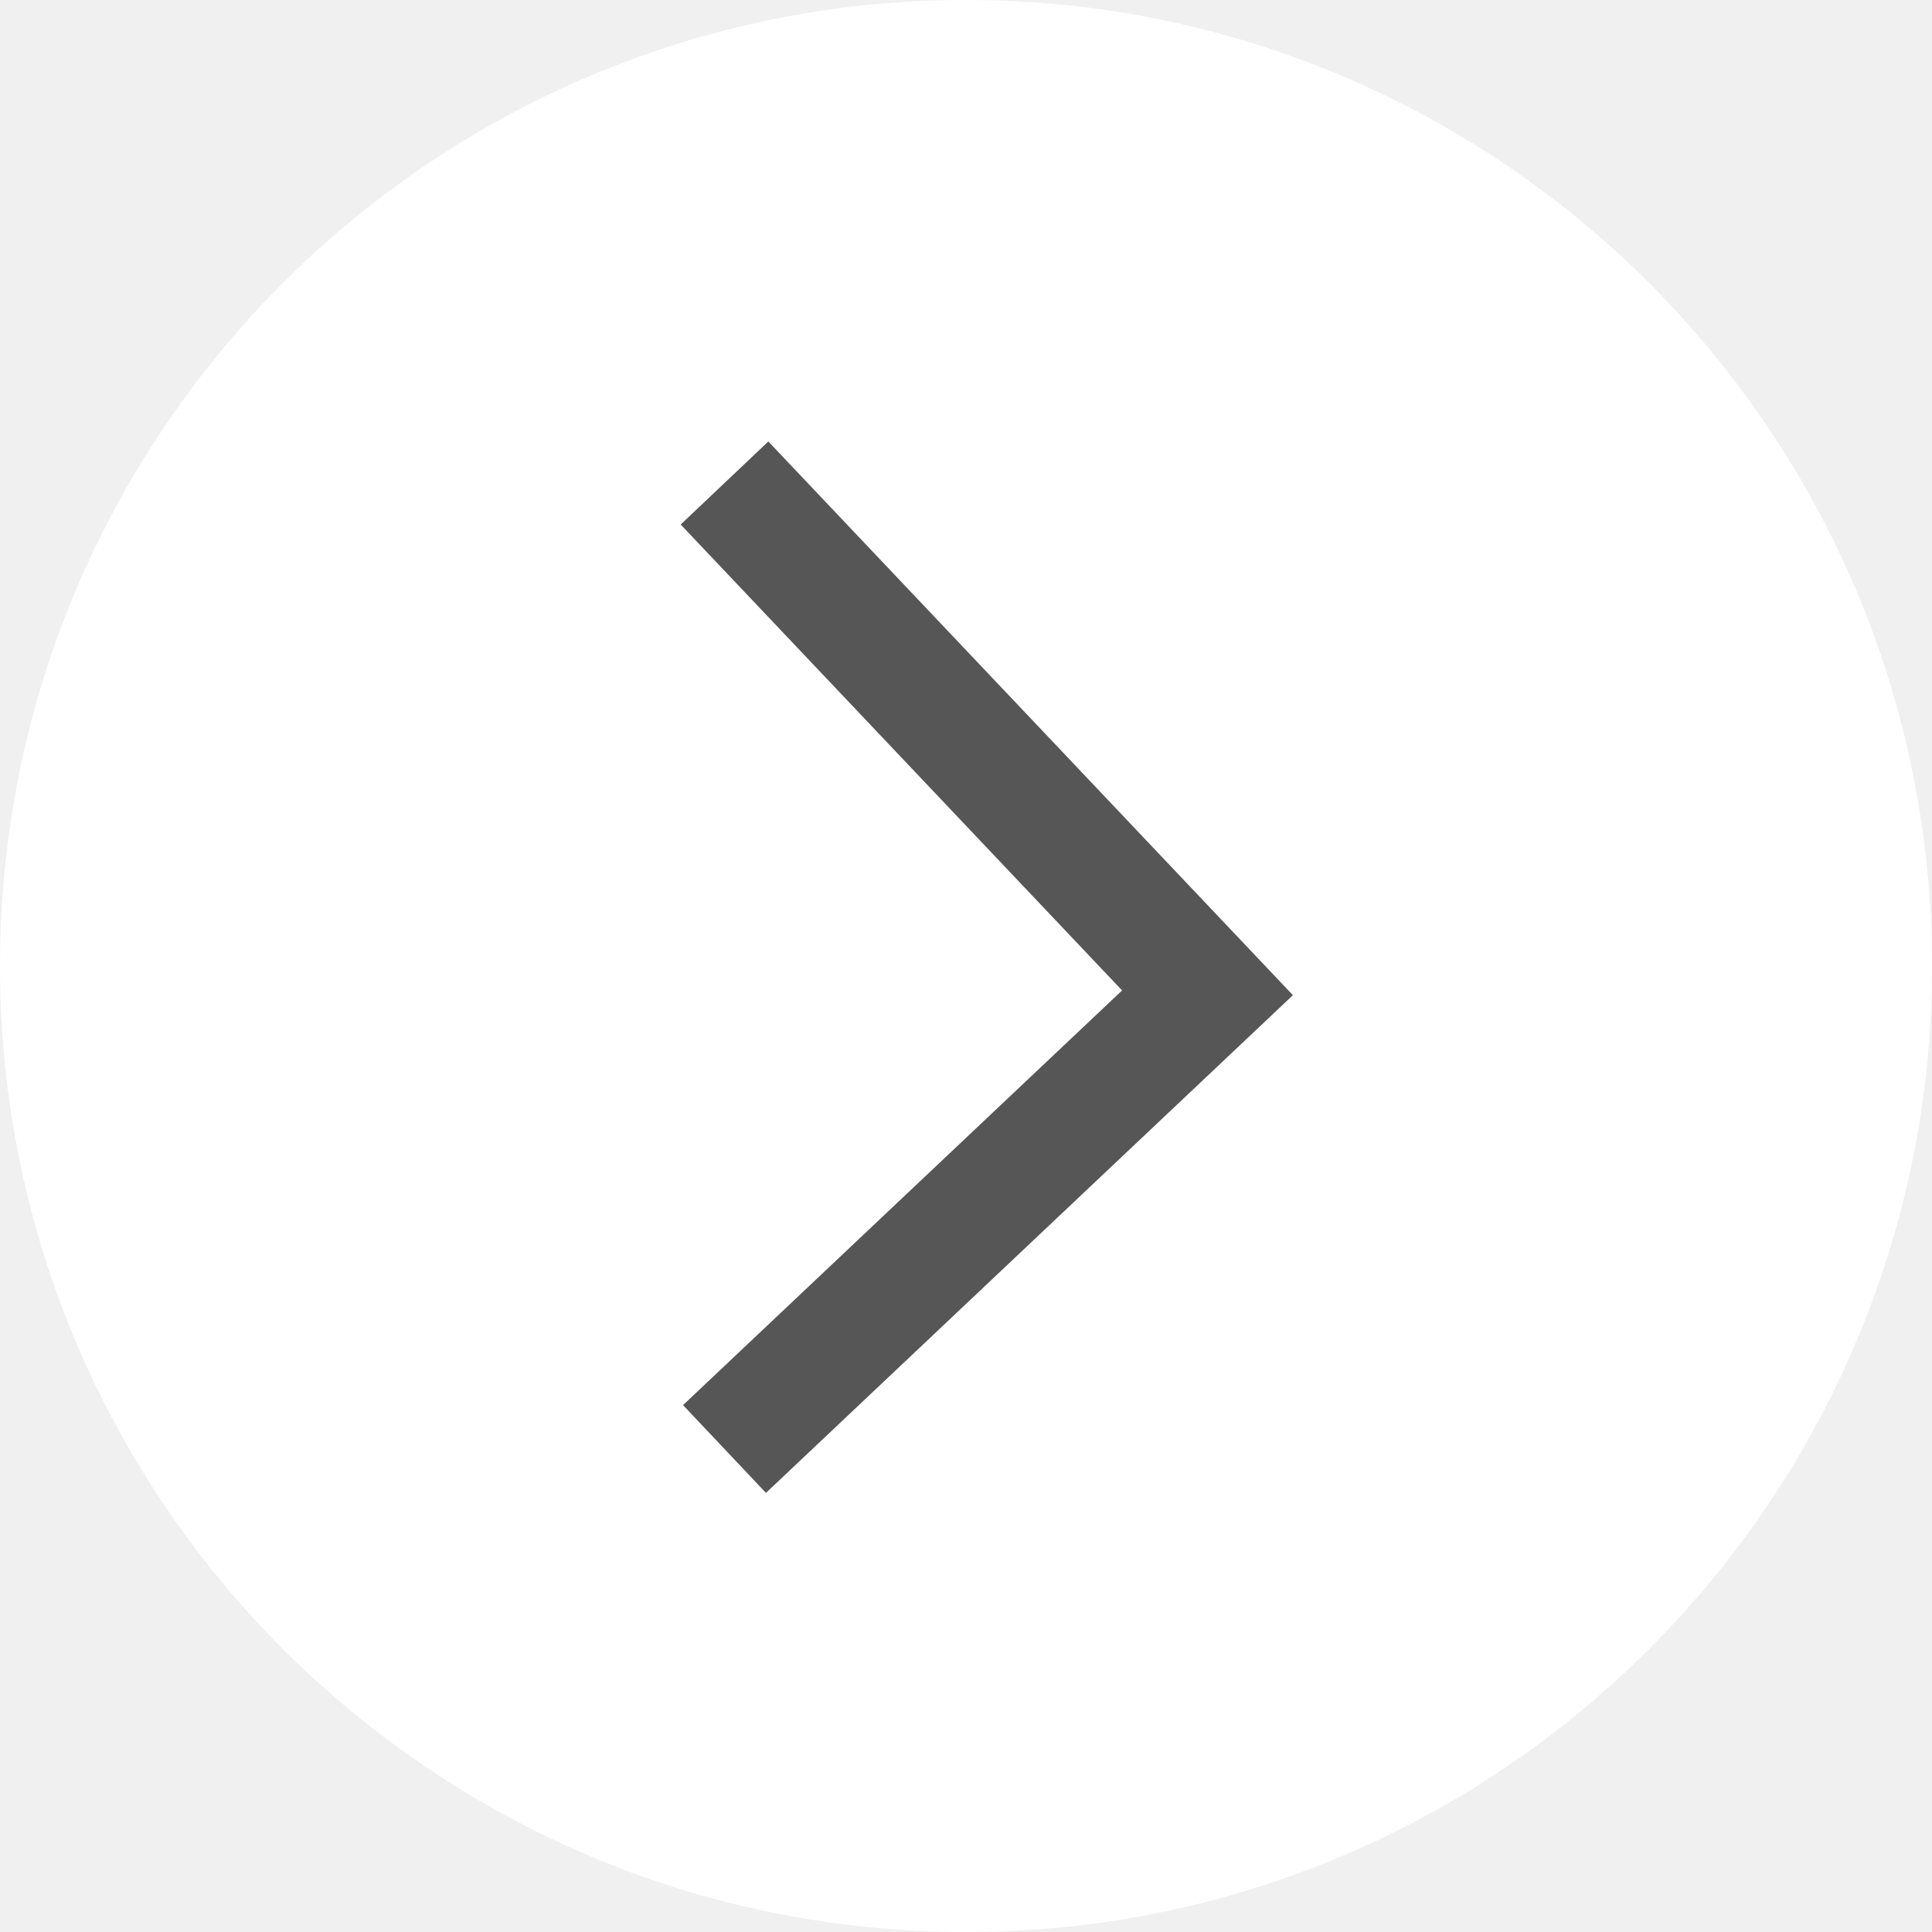
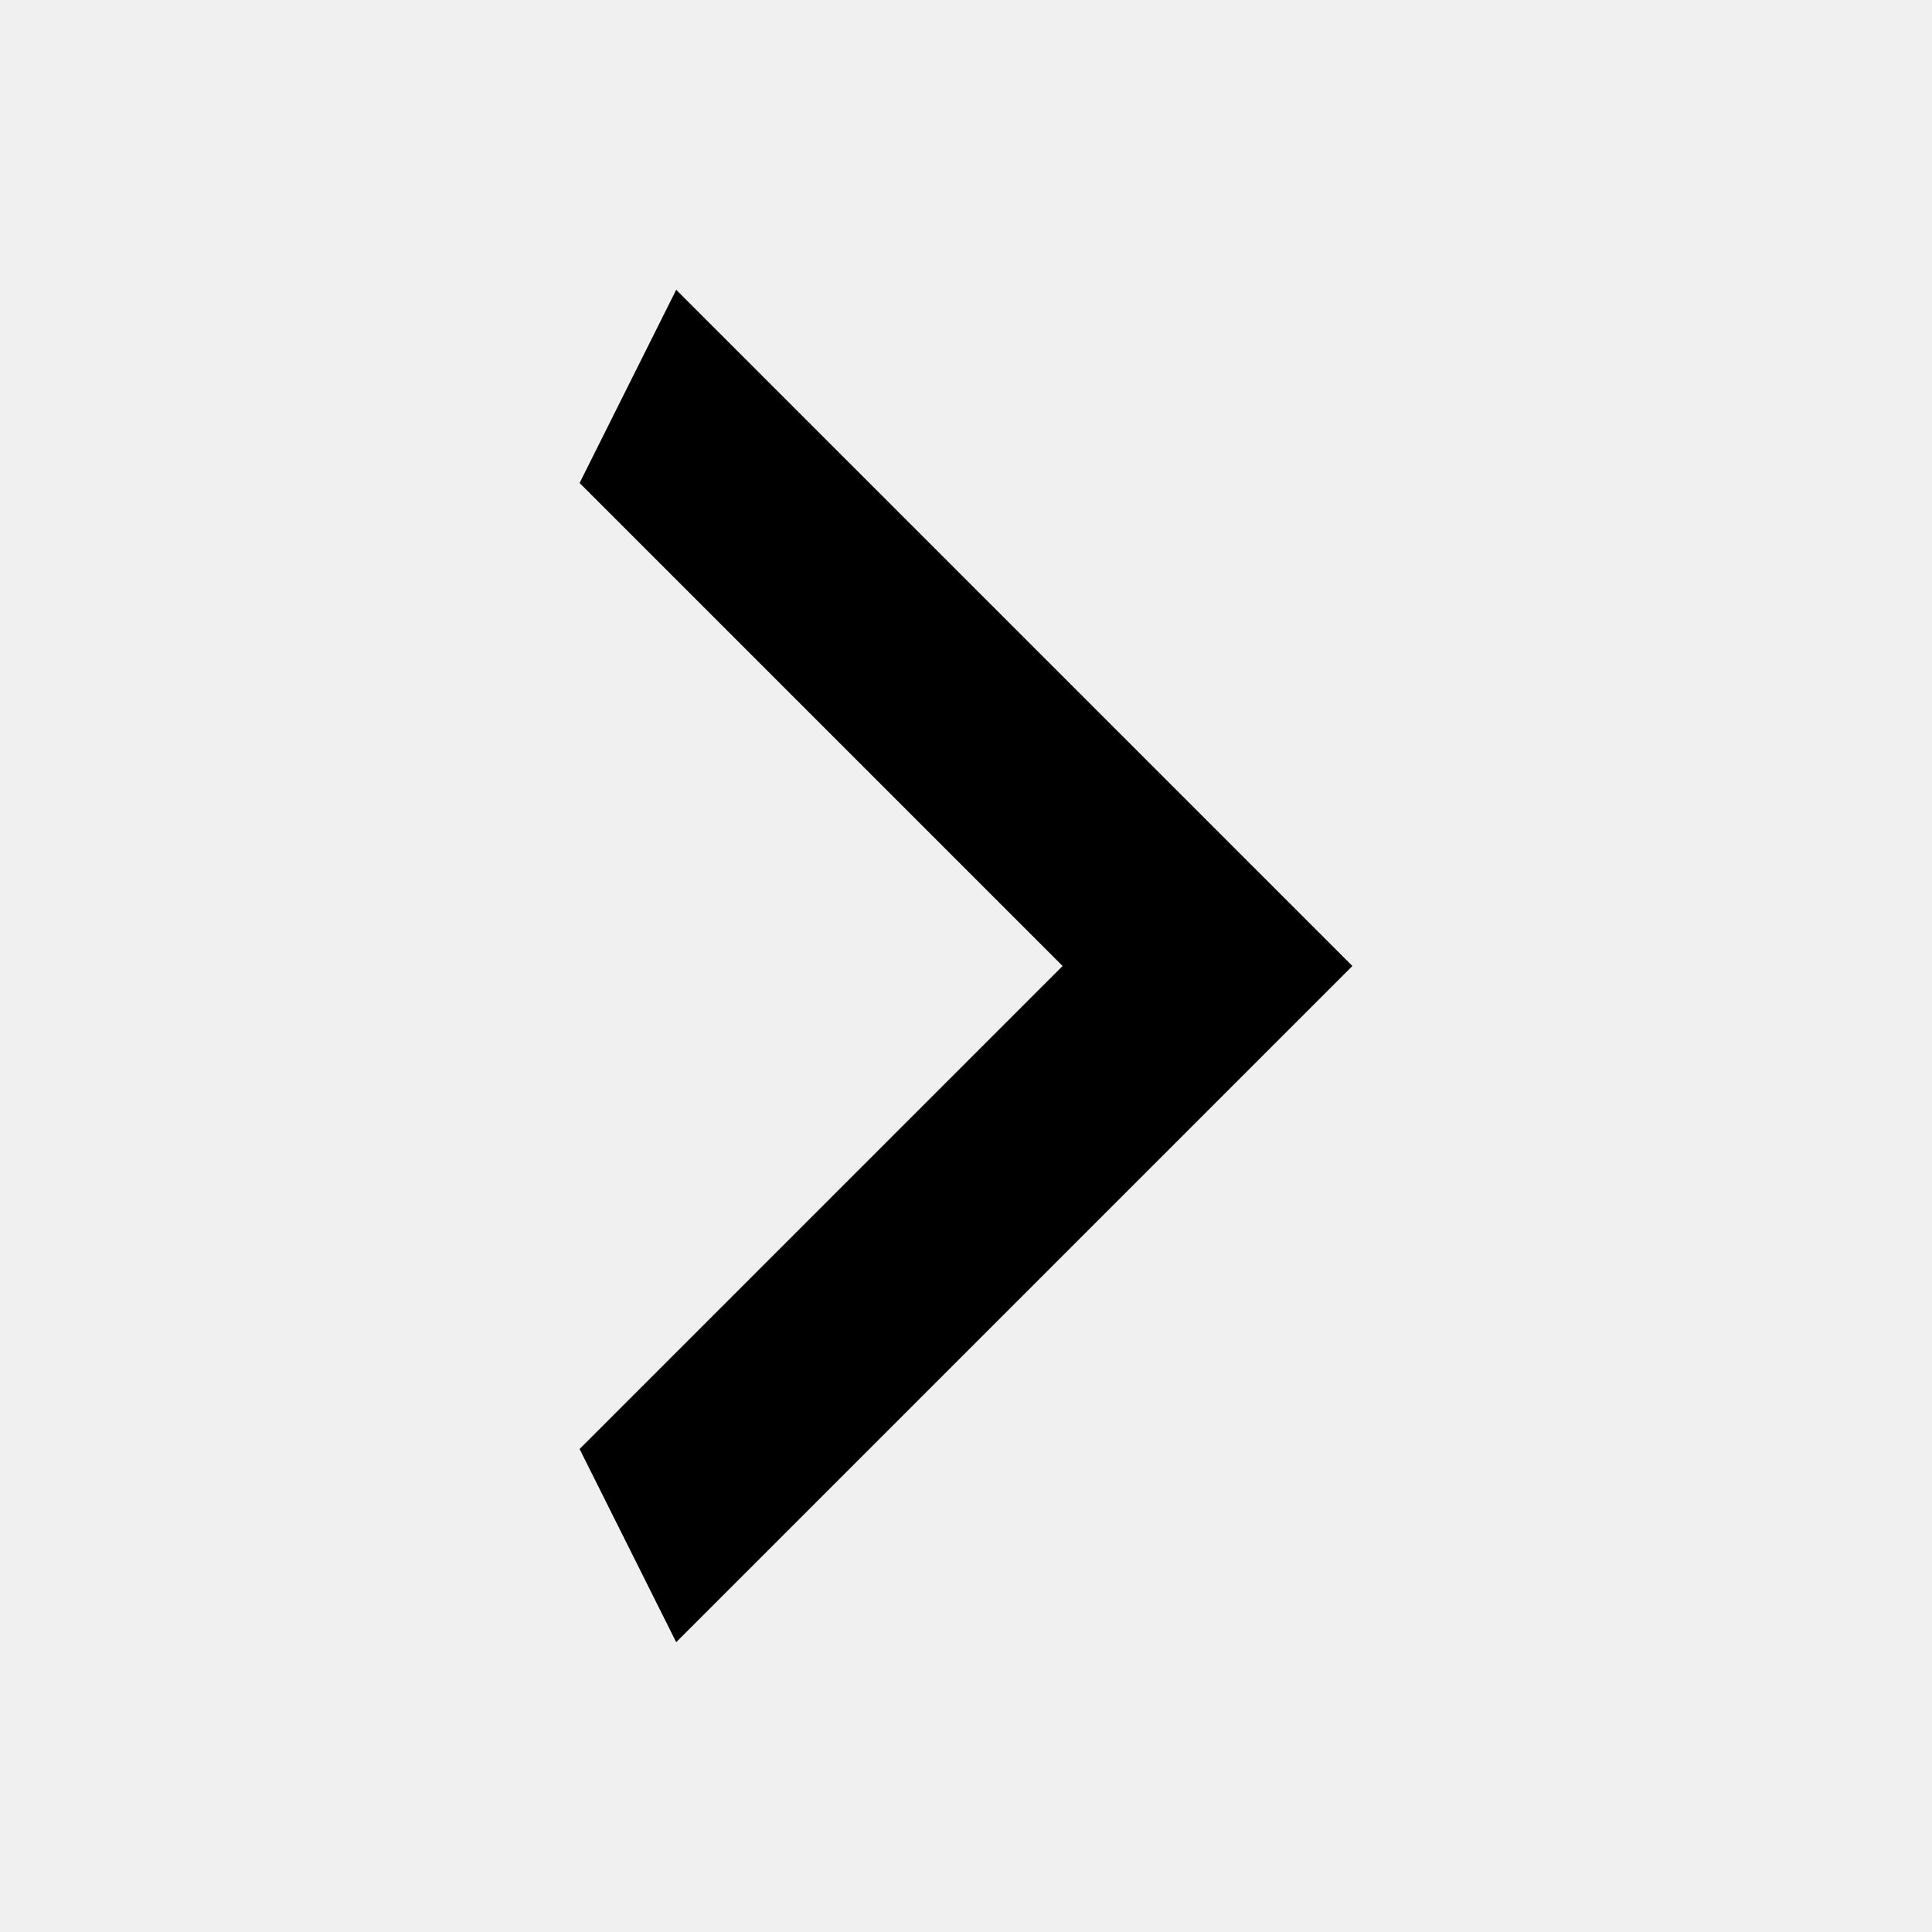
- <svg xmlns="http://www.w3.org/2000/svg" width="24" height="24" viewBox="0 0 24 24" fill="none">
-   <circle cx="12" cy="12" r="12" transform="rotate(-90 12 12)" fill="white" />
-   <path d="M9 18L15 12.333L9 6" stroke="#565656" stroke-width="1.5" />
+ <svg xmlns="http://www.w3.org/2000/svg" width="20" height="20" viewBox="0 0 20 20" fill="none" id="svg4136" version="1.1">
+   <defs id="defs4142" />
+   <path d="M 6,15 11,10 6,5 7,3 14,10 7,17 6,15 Z" id="path4138" style="fill:#000000" />
</svg>
